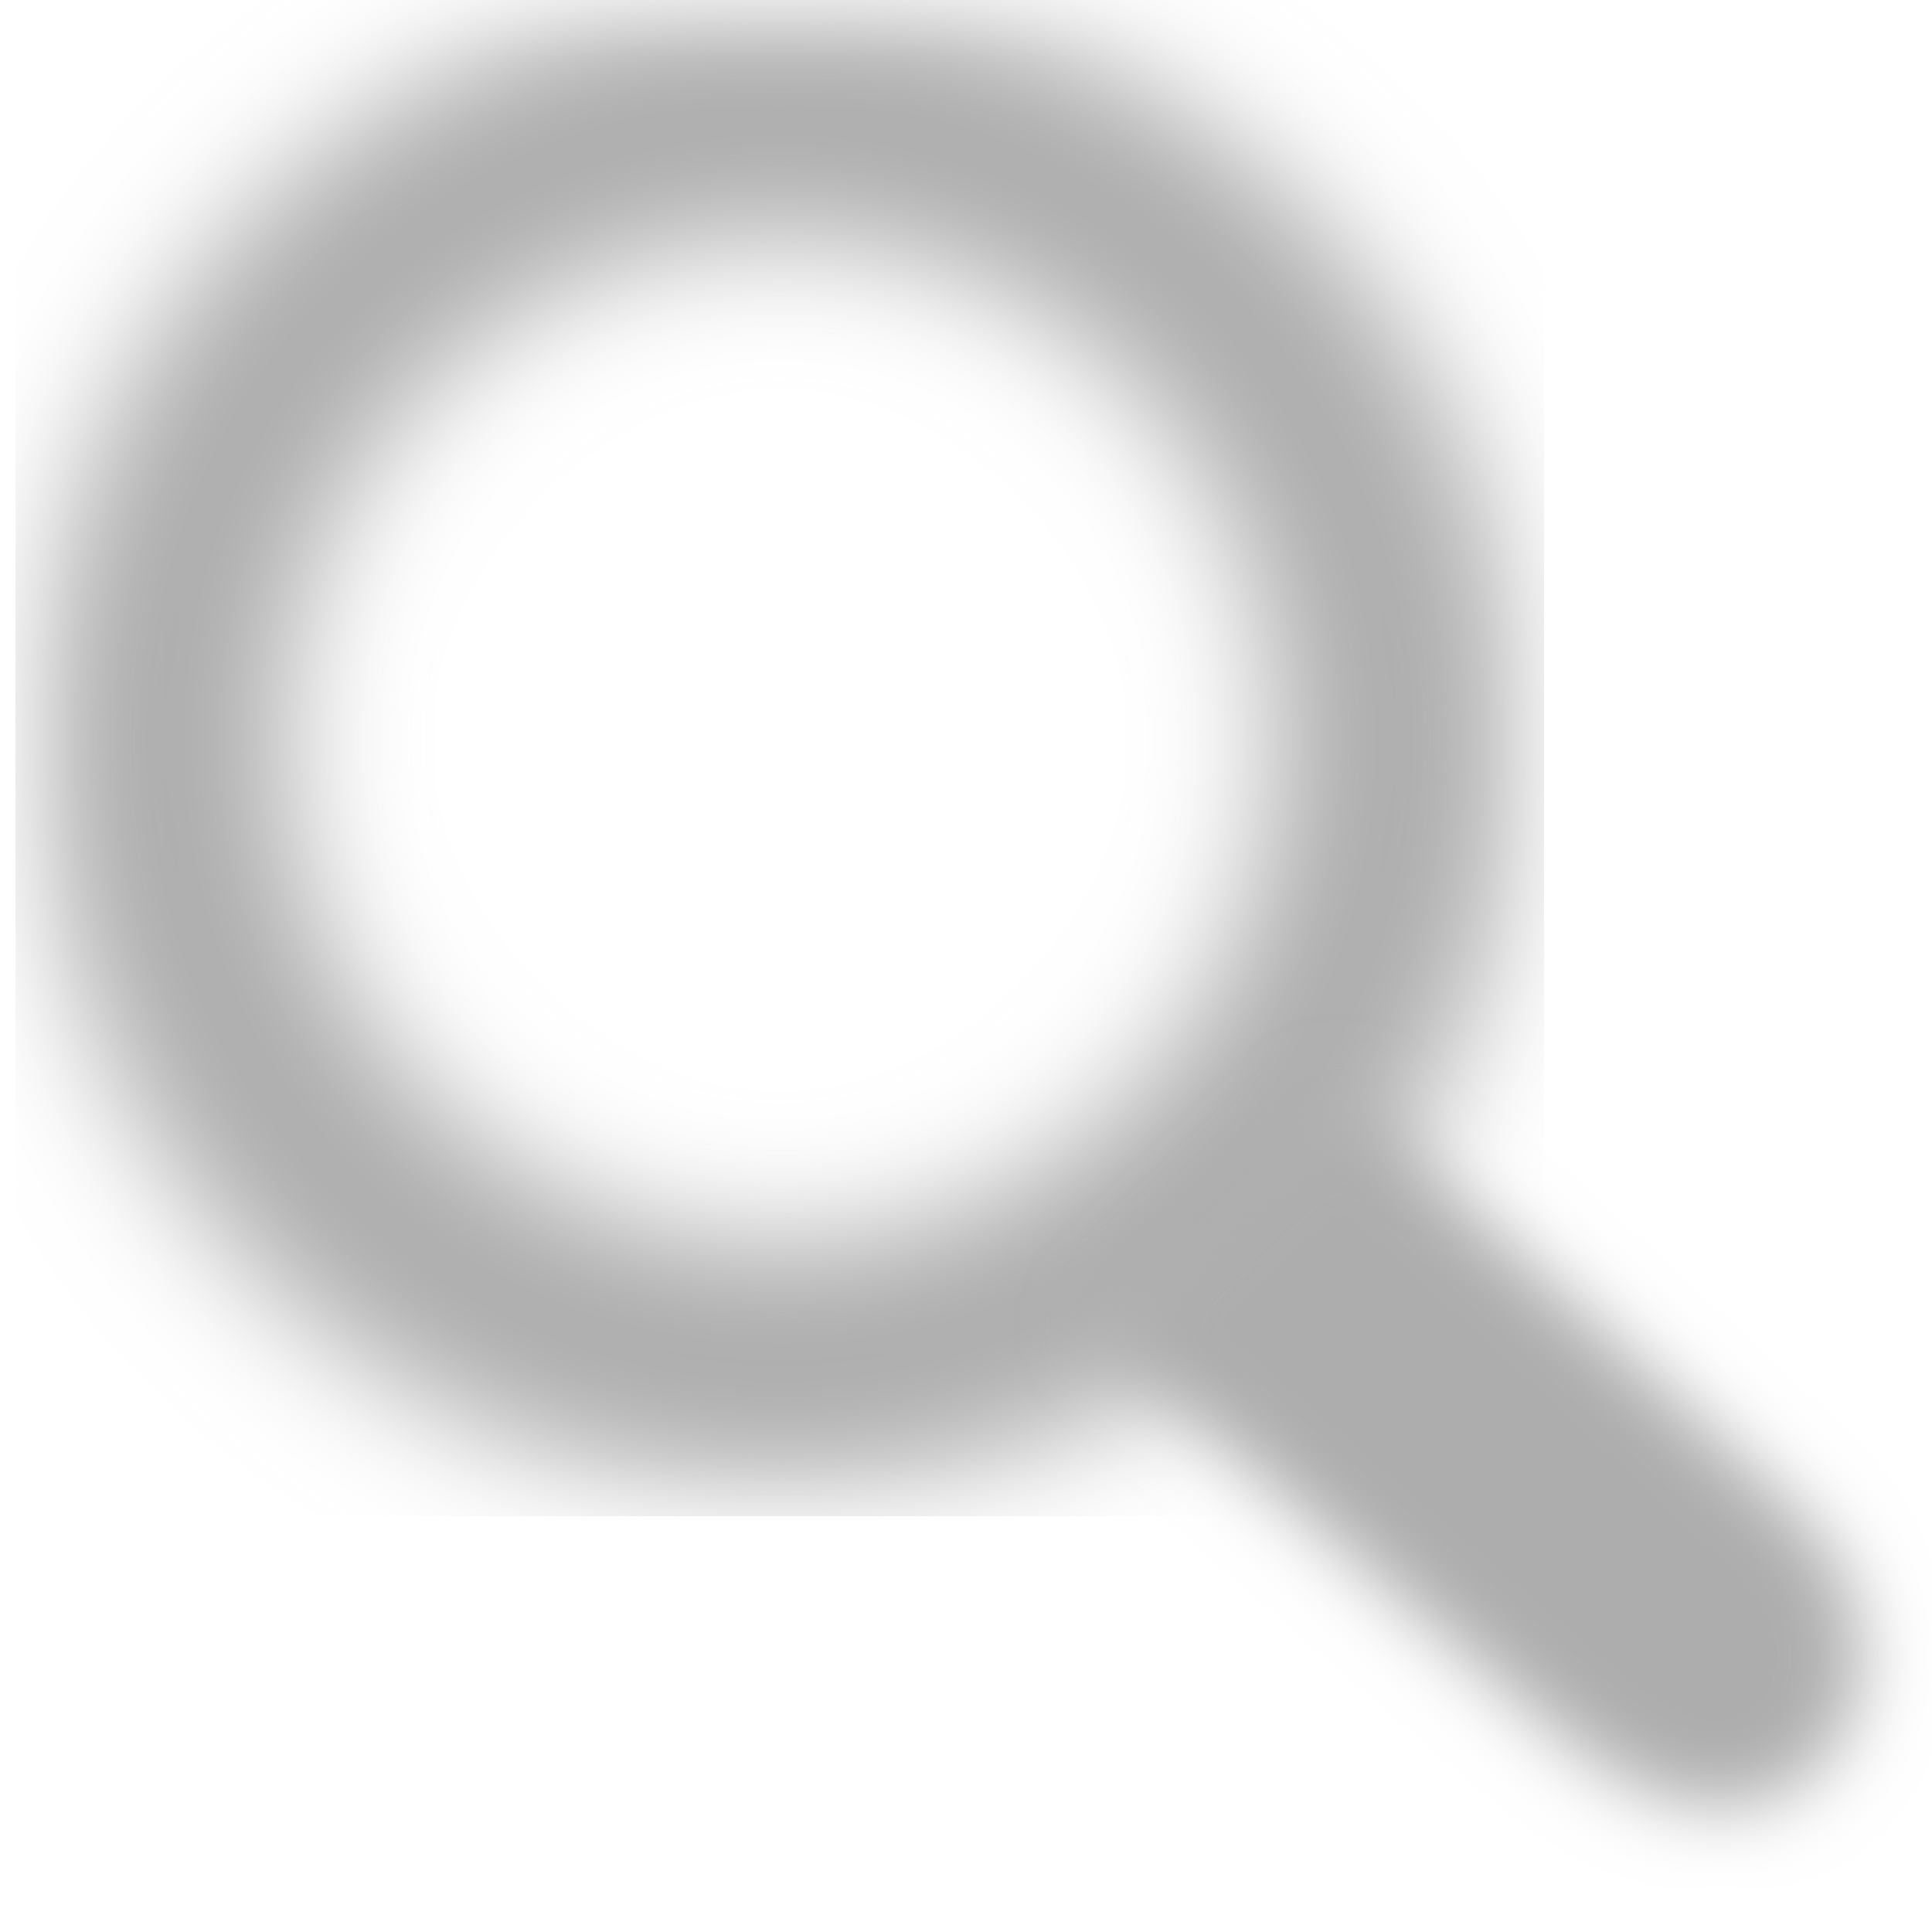
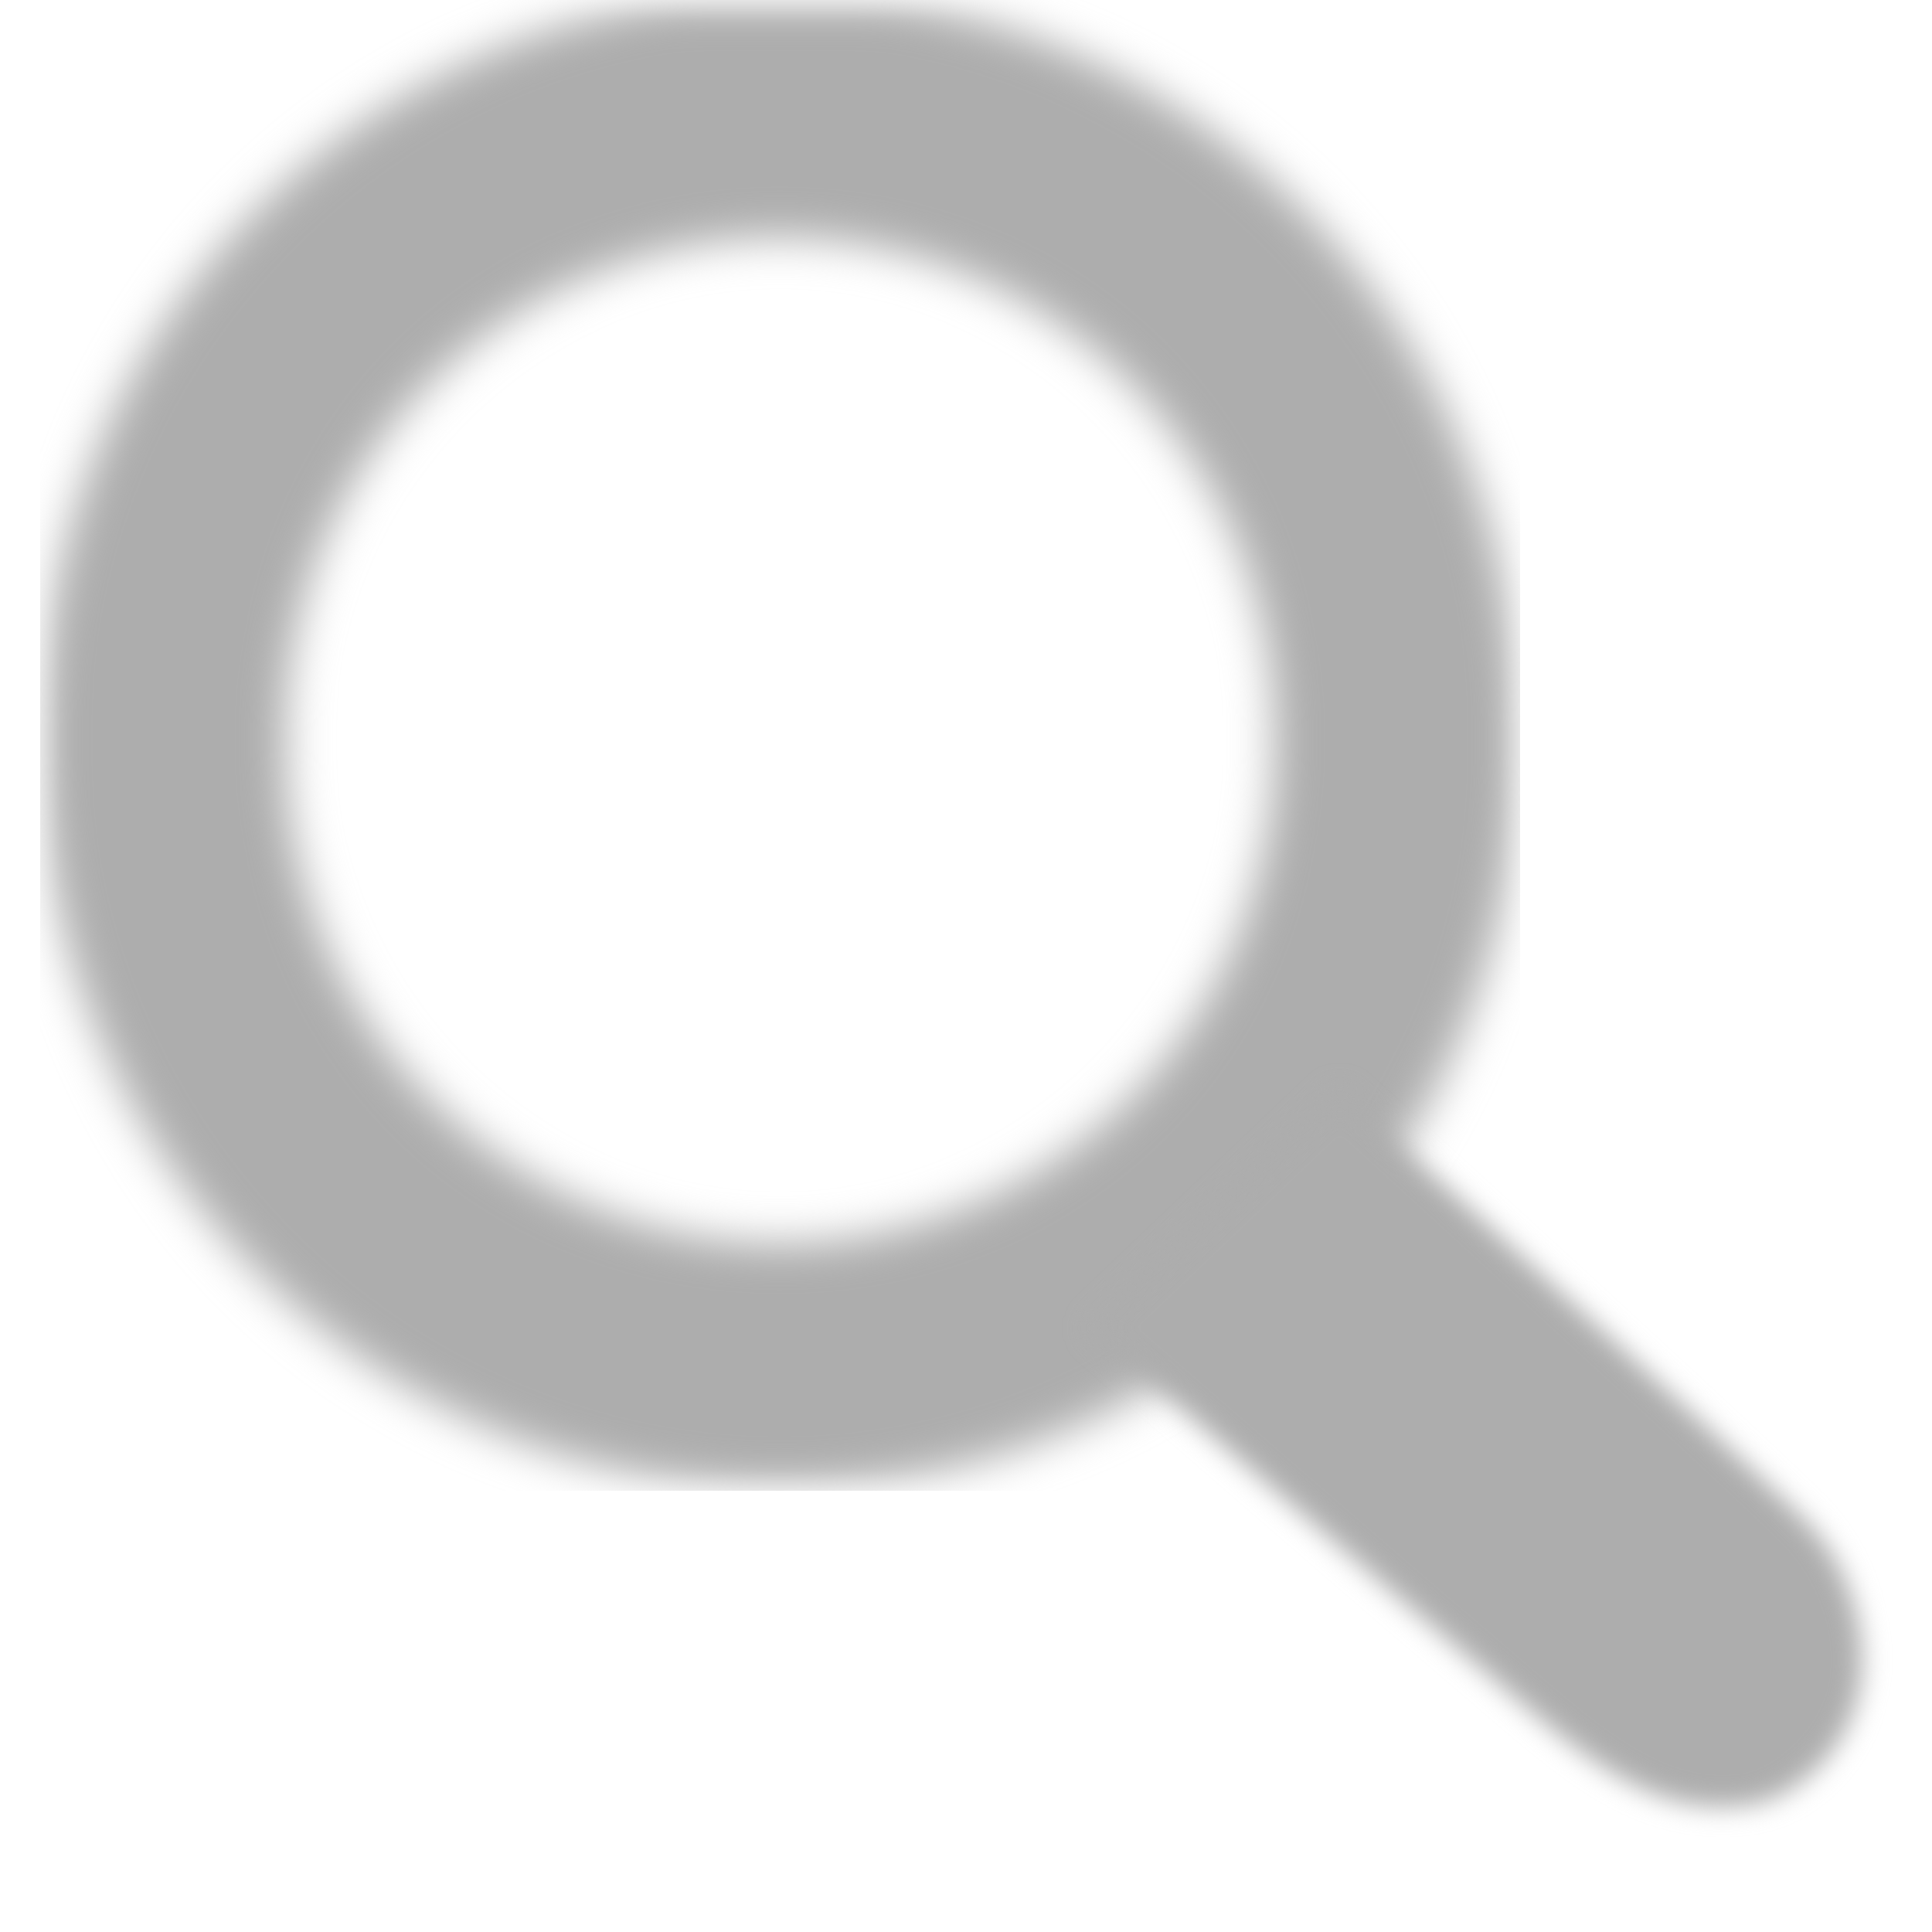
- <svg xmlns="http://www.w3.org/2000/svg" id="svg3039" version="1.1" width="15" height="15">
+ <svg xmlns="http://www.w3.org/2000/svg" version="1.1" width="15" height="15" id="svg3039">
  <defs id="defs3043">
    <linearGradient id="linearGradient3962">
-       <stop id="stop3970" offset="0" style="stop-color:#ffffff;stop-opacity:0.798;" />
-       <stop style="stop-color:#ffffff;stop-opacity:0.561;" offset="1" id="stop3966" />
+       <stop id="stop3970" style="stop-color:#ffffff;stop-opacity:0.798" offset="0" />
+       <stop id="stop3966" style="stop-color:#ffffff;stop-opacity:0.561" offset="1" />
    </linearGradient>
    <linearGradient id="linearGradient3942">
-       <stop style="stop-color:#ffffff;stop-opacity:1;" offset="0" id="stop3944" />
-       <stop style="stop-color:#ffffff;stop-opacity:0;" offset="1" id="stop3946" />
+       <stop id="stop3944" style="stop-color:#ffffff;stop-opacity:1" offset="0" />
+       <stop id="stop3946" style="stop-color:#ffffff;stop-opacity:0" offset="1" />
    </linearGradient>
-     <filter id="filter5224" x="-0.12" width="1.24" y="-0.12" height="1.24">
-       <feGaussianBlur stdDeviation="0.478" id="feGaussianBlur5226" />
+     <filter color-interpolation-filters="sRGB" id="filter3781">
+       <feGaussianBlur id="feGaussianBlur3783" stdDeviation="0.167" />
    </filter>
-     <filter id="filter5228" x="-0.116" width="1.231" y="-0.125" height="1.249">
-       <feGaussianBlur stdDeviation="0.284" id="feGaussianBlur5230" />
+     <filter color-interpolation-filters="sRGB" id="filter3785">
+       <feGaussianBlur id="feGaussianBlur3787" stdDeviation="0.099" />
    </filter>
  </defs>
-   <path style="fill:#000000;fill-rule:evenodd;stroke:#adadad;stroke-width:1.9;stroke-linecap:butt;stroke-linejoin:miter;stroke-opacity:1;stroke-miterlimit:4;stroke-dasharray:none;fill-opacity:0;filter:url(#filter5224)" id="path3055" d="m 10.839,5.748 a 4.785,4.785 0 1 1 -9.569,0 4.785,4.785 0 1 1 9.569,0 z" />
-   <path style="fill:#adadad;fill-opacity:1;stroke:#adadad;stroke-width:0.1;stroke-linecap:butt;stroke-linejoin:miter;stroke-miterlimit:4;stroke-opacity:0.886;stroke-dasharray:none;filter:url(#filter5228)" d="m 8.518,10.314 c 0,0 2.159,1.881 2.934,2.54 0.775,0.659 1.315,1.218 2.102,1.117 0.364,-0.047 0.706,-0.393 0.81,-0.745 0.133,-0.448 -0.022,-1.007 -0.35,-1.358 C 13.686,11.518 10.401,8.518 10.401,8.518 z" id="path3950" />
+   <path d="m 10.839,5.748 a 4.785,4.785 0 1 1 -9.569,0 4.785,4.785 0 1 1 9.569,0 z" id="path3055" style="fill:#000000;fill-opacity:0;fill-rule:evenodd;stroke:#adadad;stroke-width:1.9;stroke-linecap:butt;stroke-linejoin:miter;stroke-miterlimit:4;stroke-opacity:1;stroke-dasharray:none;filter:url(#filter3781)" />
+   <path d="m 8.518,10.314 c 0,0 2.159,1.881 2.934,2.54 0.775,0.659 1.315,1.218 2.102,1.117 0.364,-0.047 0.706,-0.393 0.81,-0.745 0.133,-0.448 -0.022,-1.007 -0.35,-1.358 C 13.686,11.518 10.401,8.518 10.401,8.518 z" id="path3950" style="fill:#adadad;fill-opacity:1;stroke:#adadad;stroke-width:0.1;stroke-linecap:butt;stroke-linejoin:miter;stroke-miterlimit:4;stroke-opacity:0.886;stroke-dasharray:none;filter:url(#filter3785)" />
</svg>
